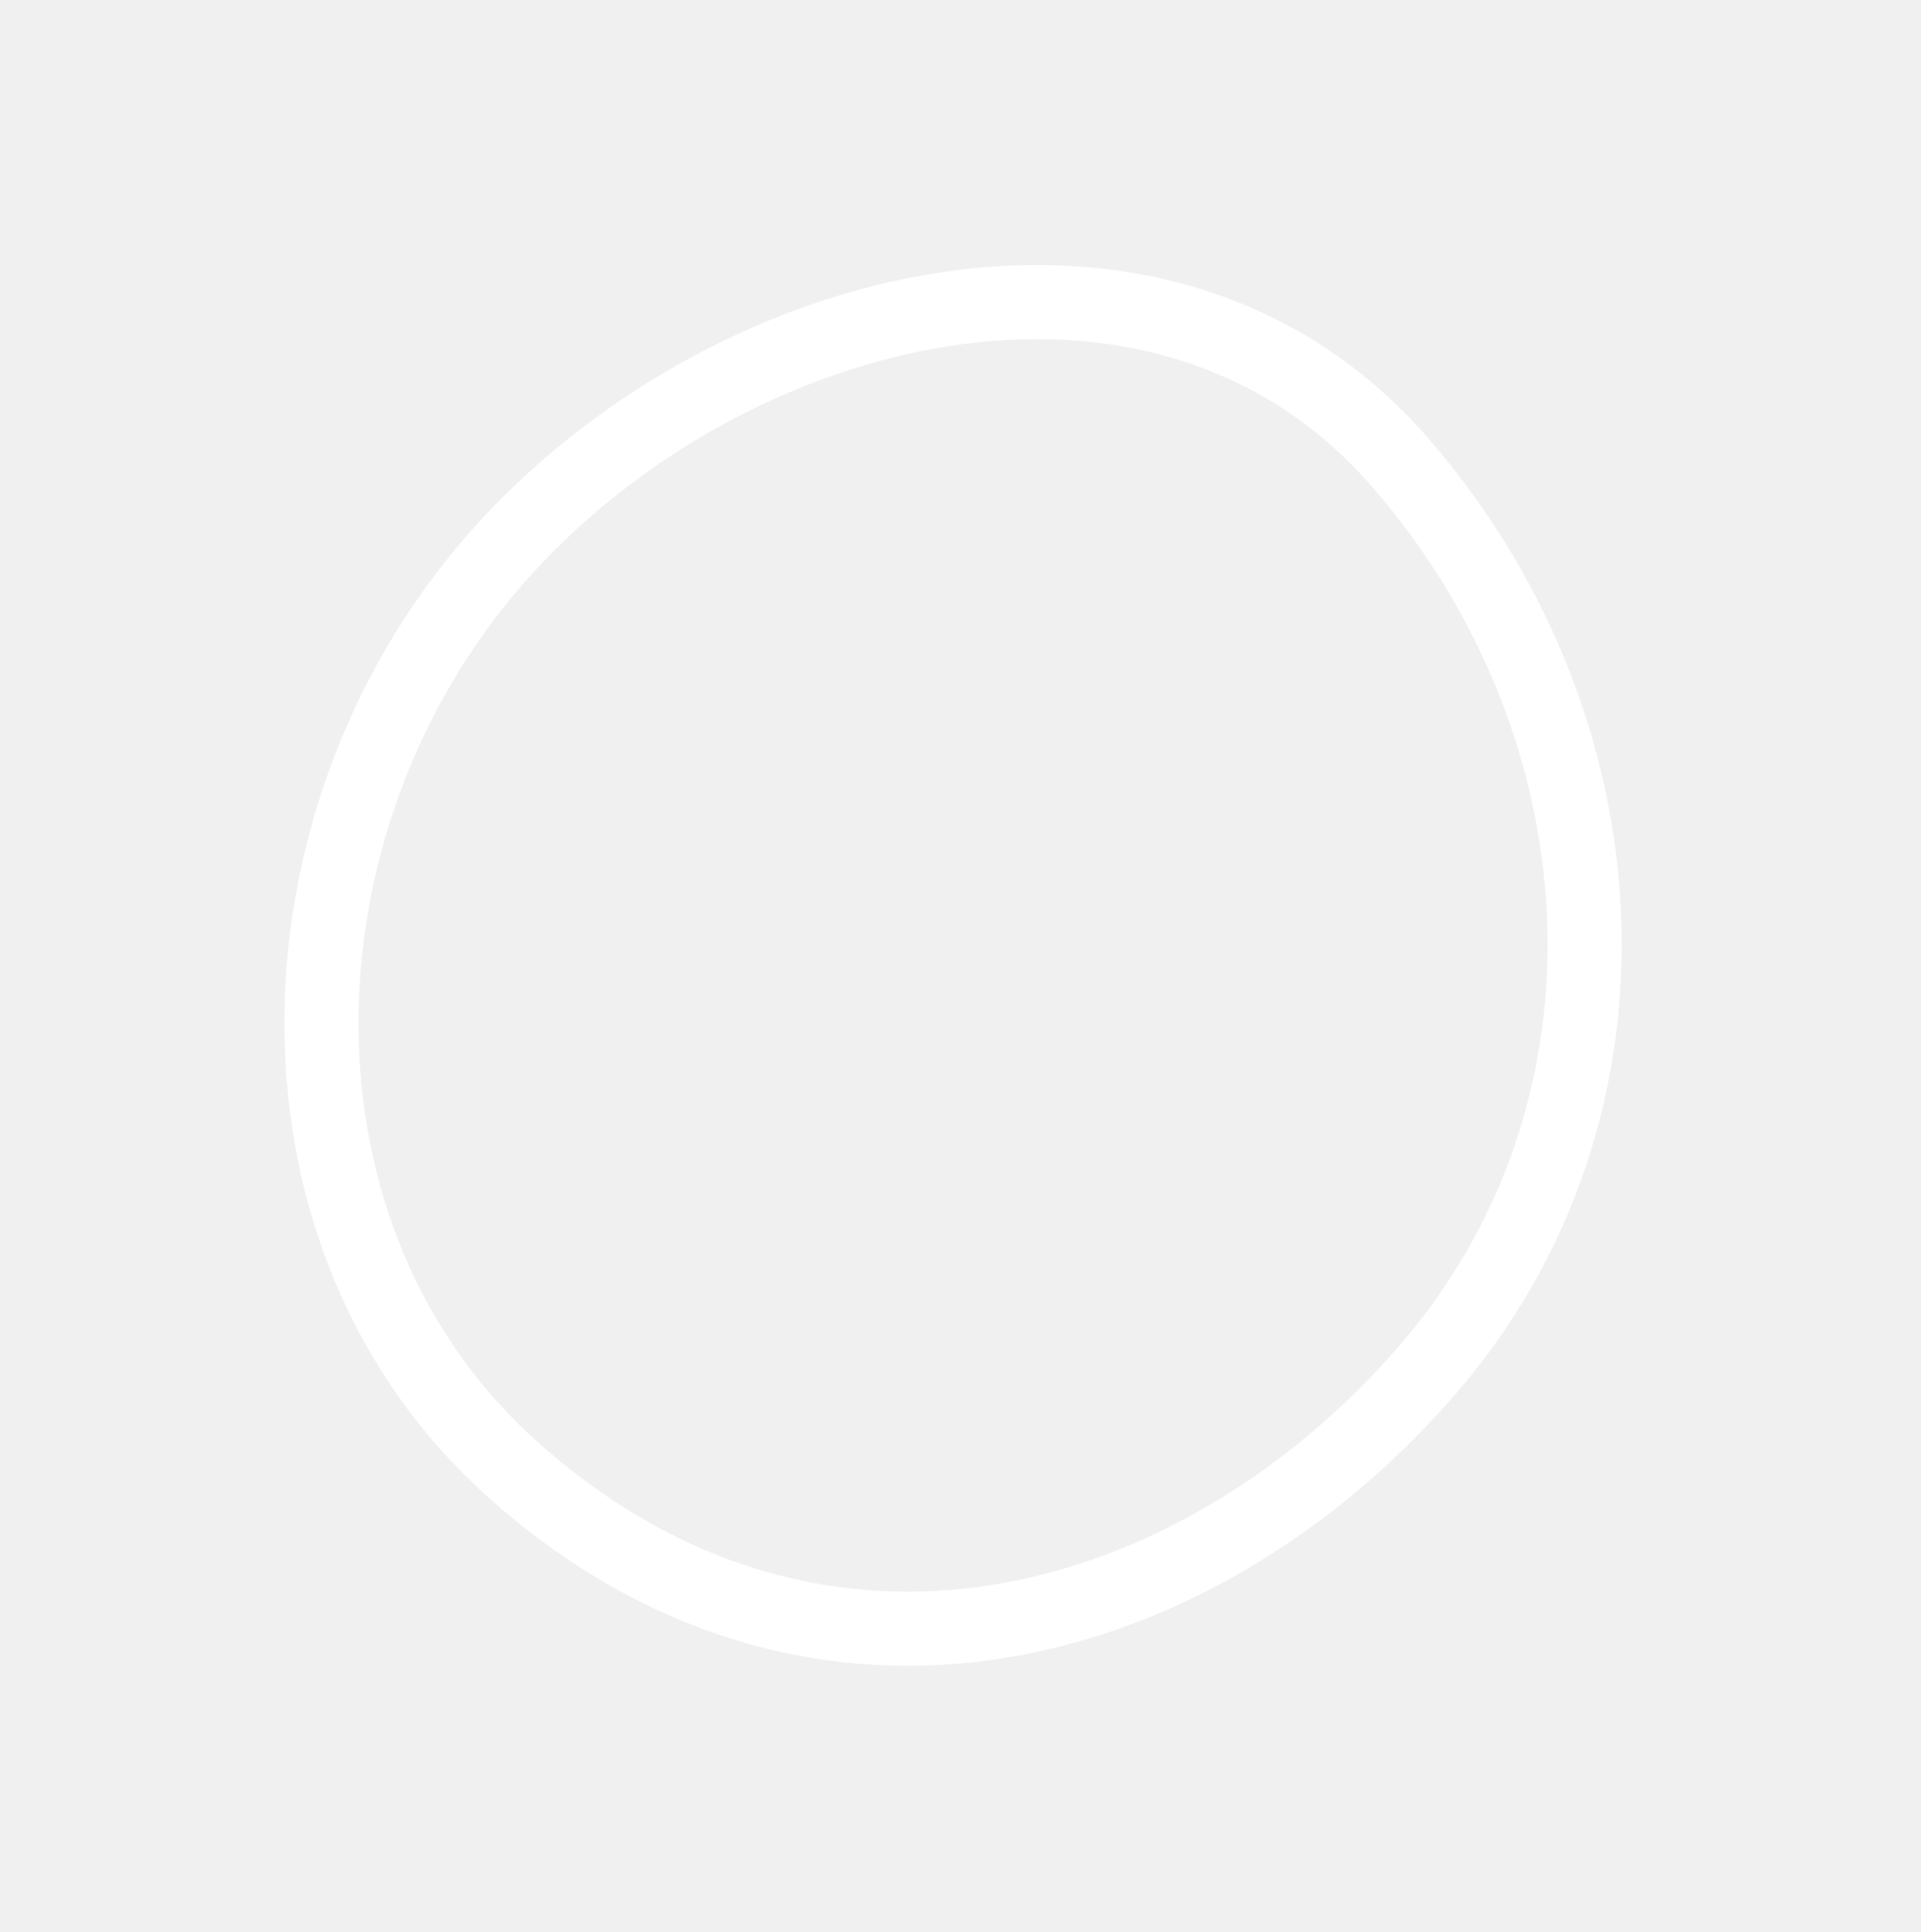
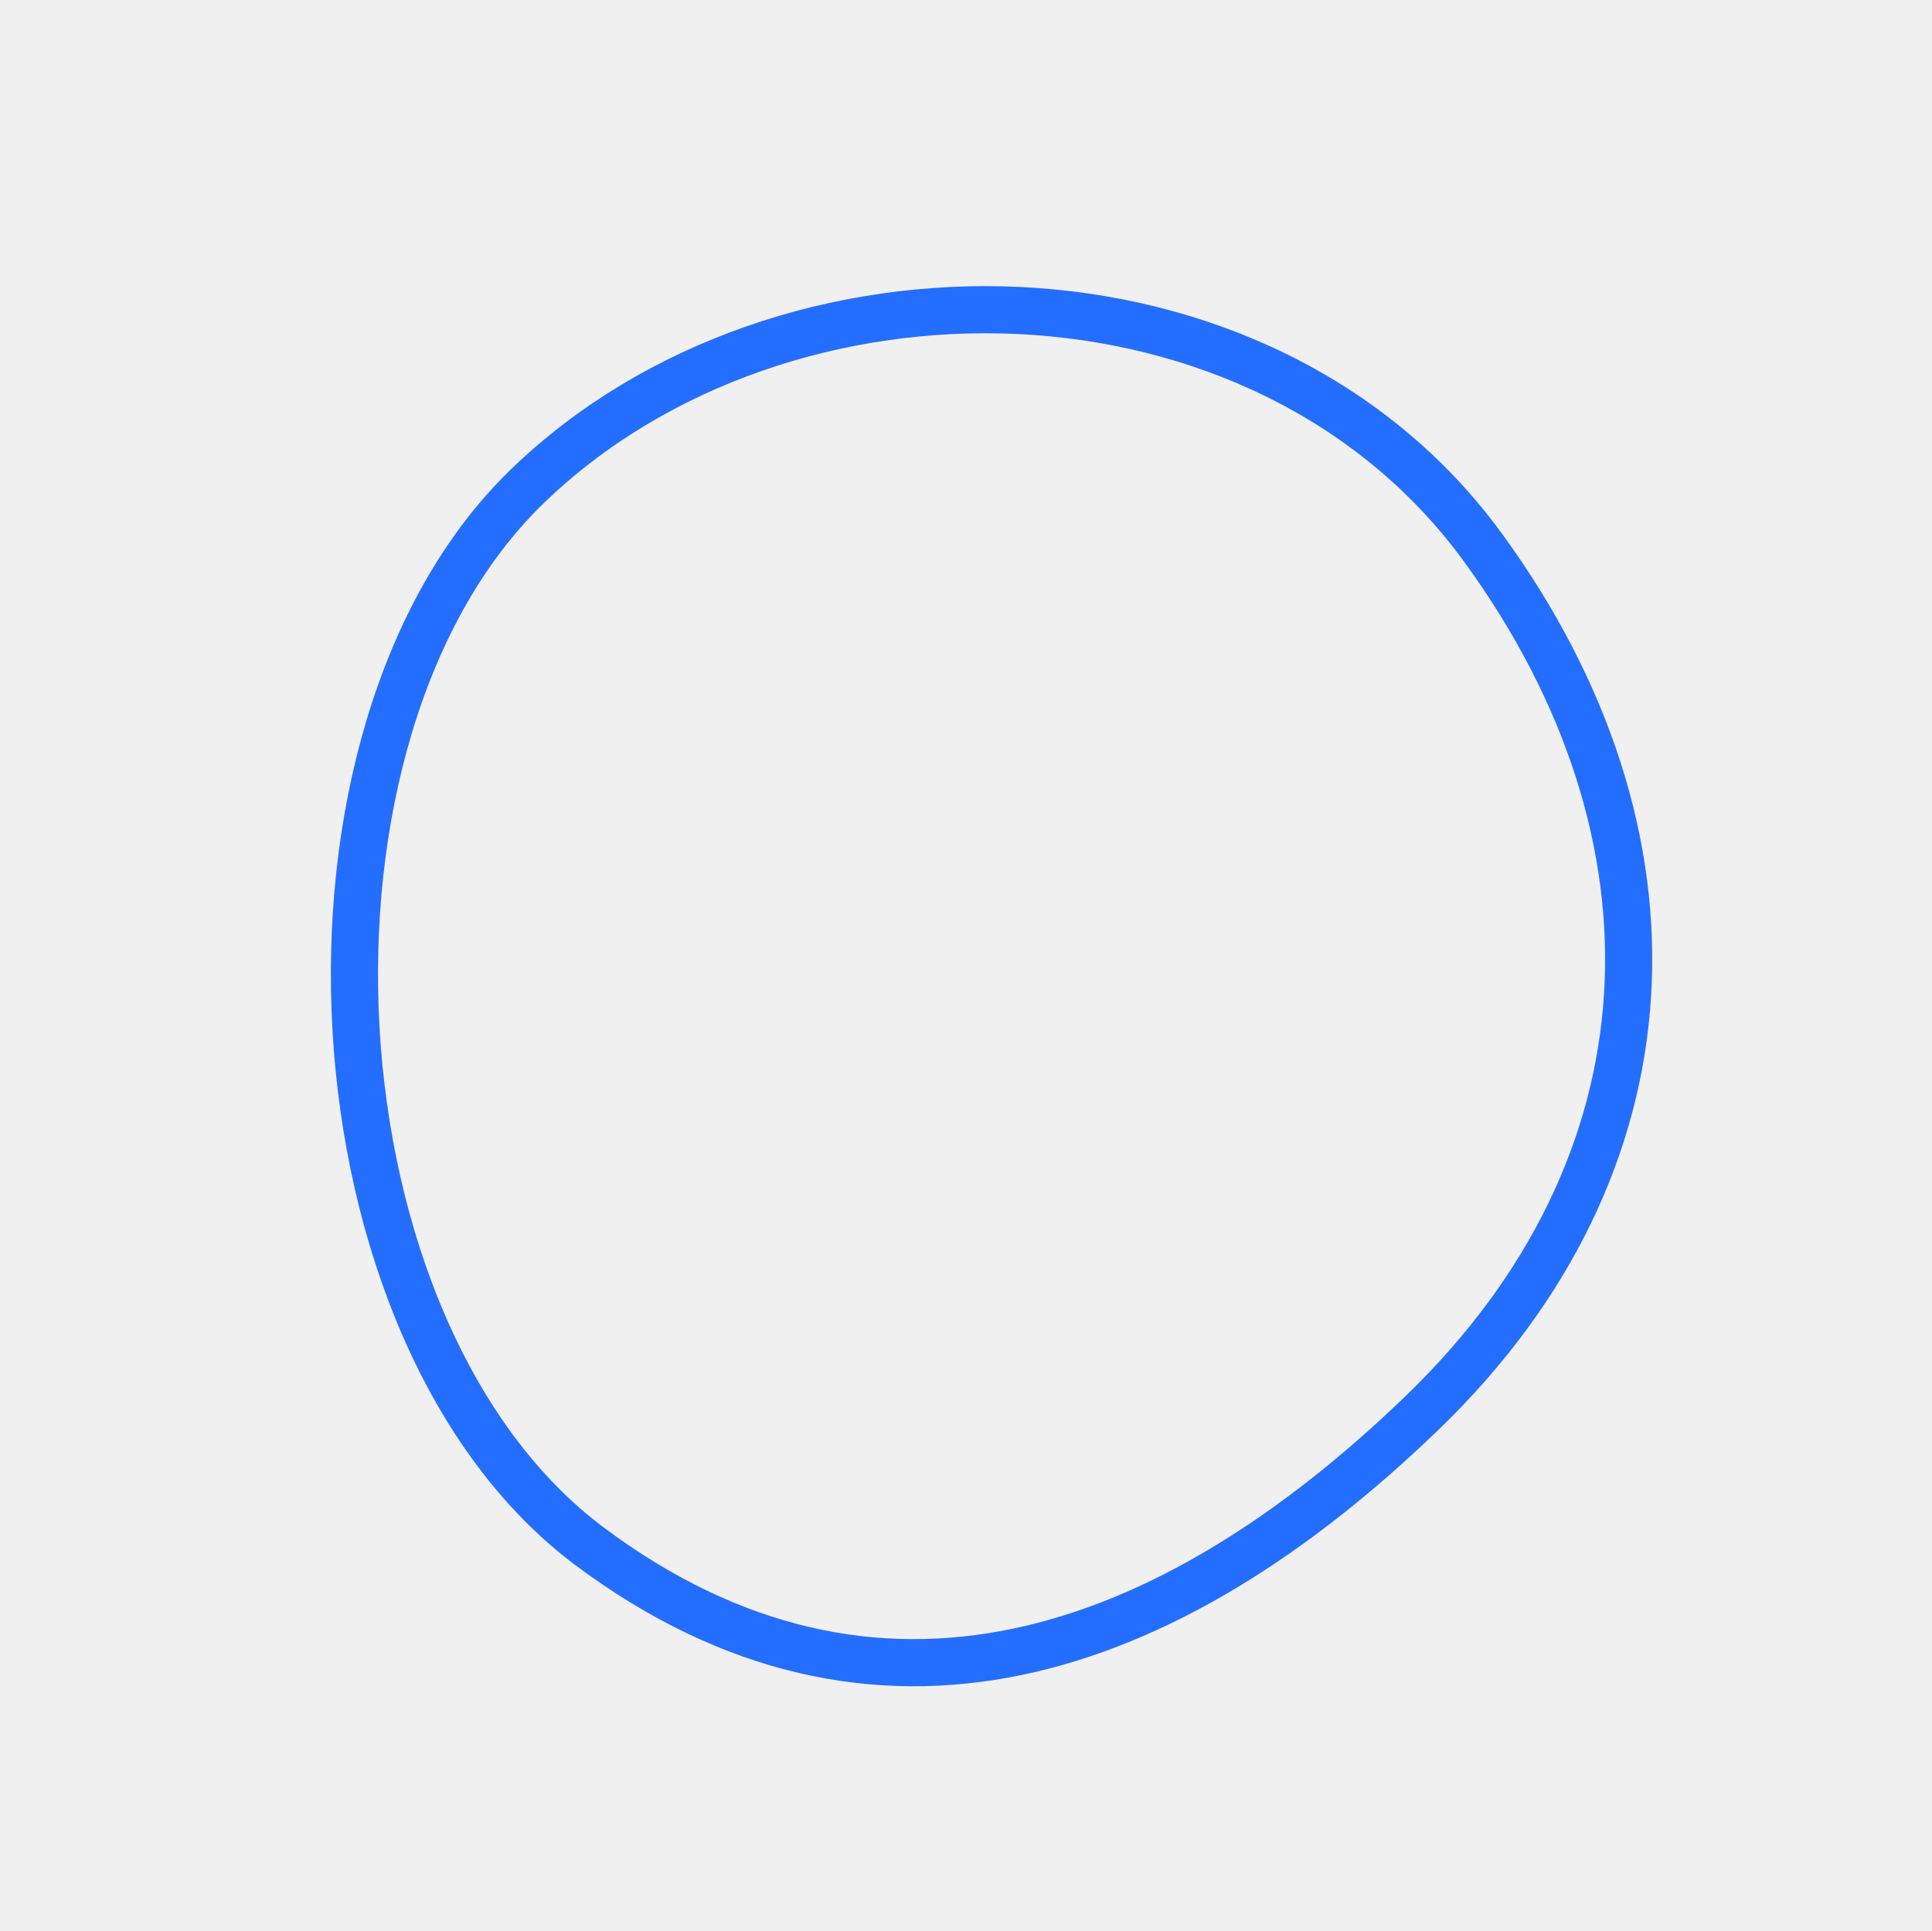
- <svg xmlns="http://www.w3.org/2000/svg" width="51.829" height="52.127" viewBox="0 0 51.829 52.127">
-   <path id="Path_75699" data-name="Path 75699" d="M-451.387,559.5c-.113,9.347-8.814,16.492-18.177,16.492s-19.421-6.92-18.037-16.723c1.309-9.271,8.673-16.607,18.037-16.607S-451.253,548.425-451.387,559.5Z" transform="translate(139.979 747.397) rotate(131)" fill="none" stroke="#fff" stroke-miterlimit="10" stroke-width="2" fill-rule="evenodd" />
+ <svg xmlns="http://www.w3.org/2000/svg" width="81.977" height="81.914" viewBox="0 0 81.977 81.914">
+   <path id="Path_75692" data-name="Path 75692" d="M-430.86,569.772c2.417,14.874-14.281,34.192-29.375,34.192s-29.561-14.3-27.33-30.1c2.11-14.946,12.236-24.559,27.33-24.559S-433.281,554.873-430.86,569.772Z" transform="matrix(-0.719, 0.695, -0.695, -0.719, 111.229, 774.741)" fill="none" stroke="#246eff" stroke-miterlimit="10" stroke-width="2" fill-rule="evenodd" />
</svg>
